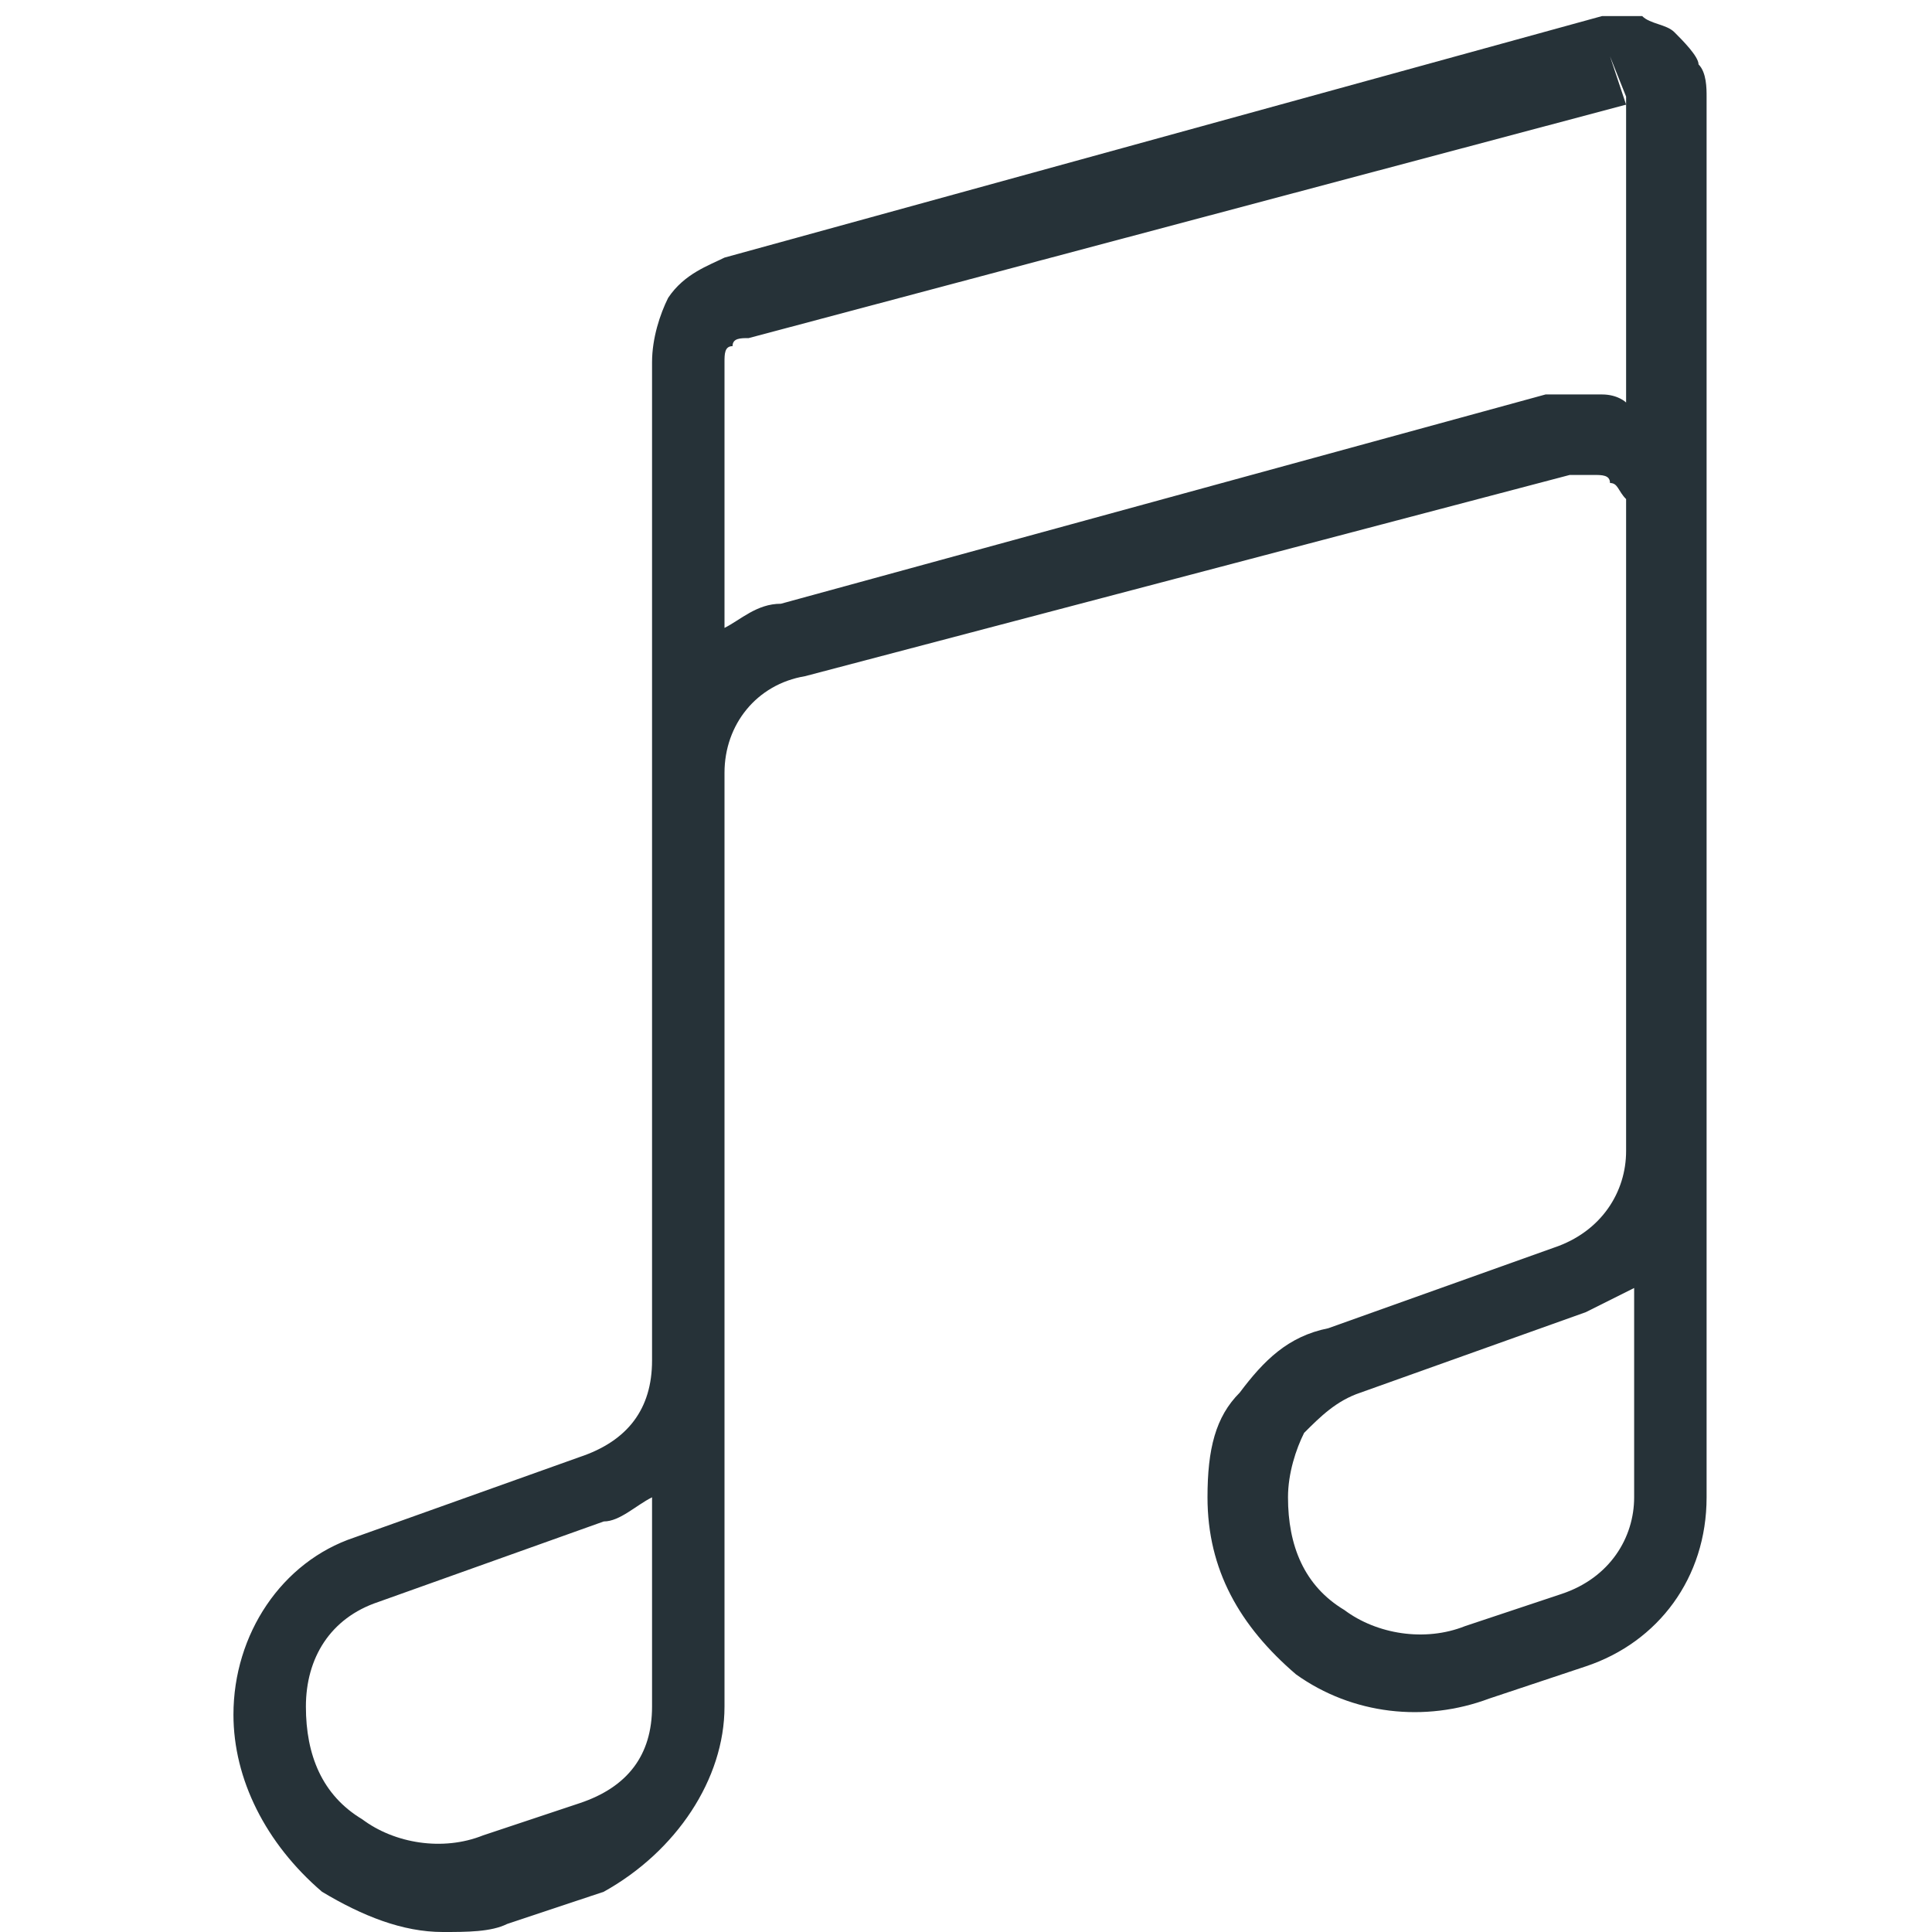
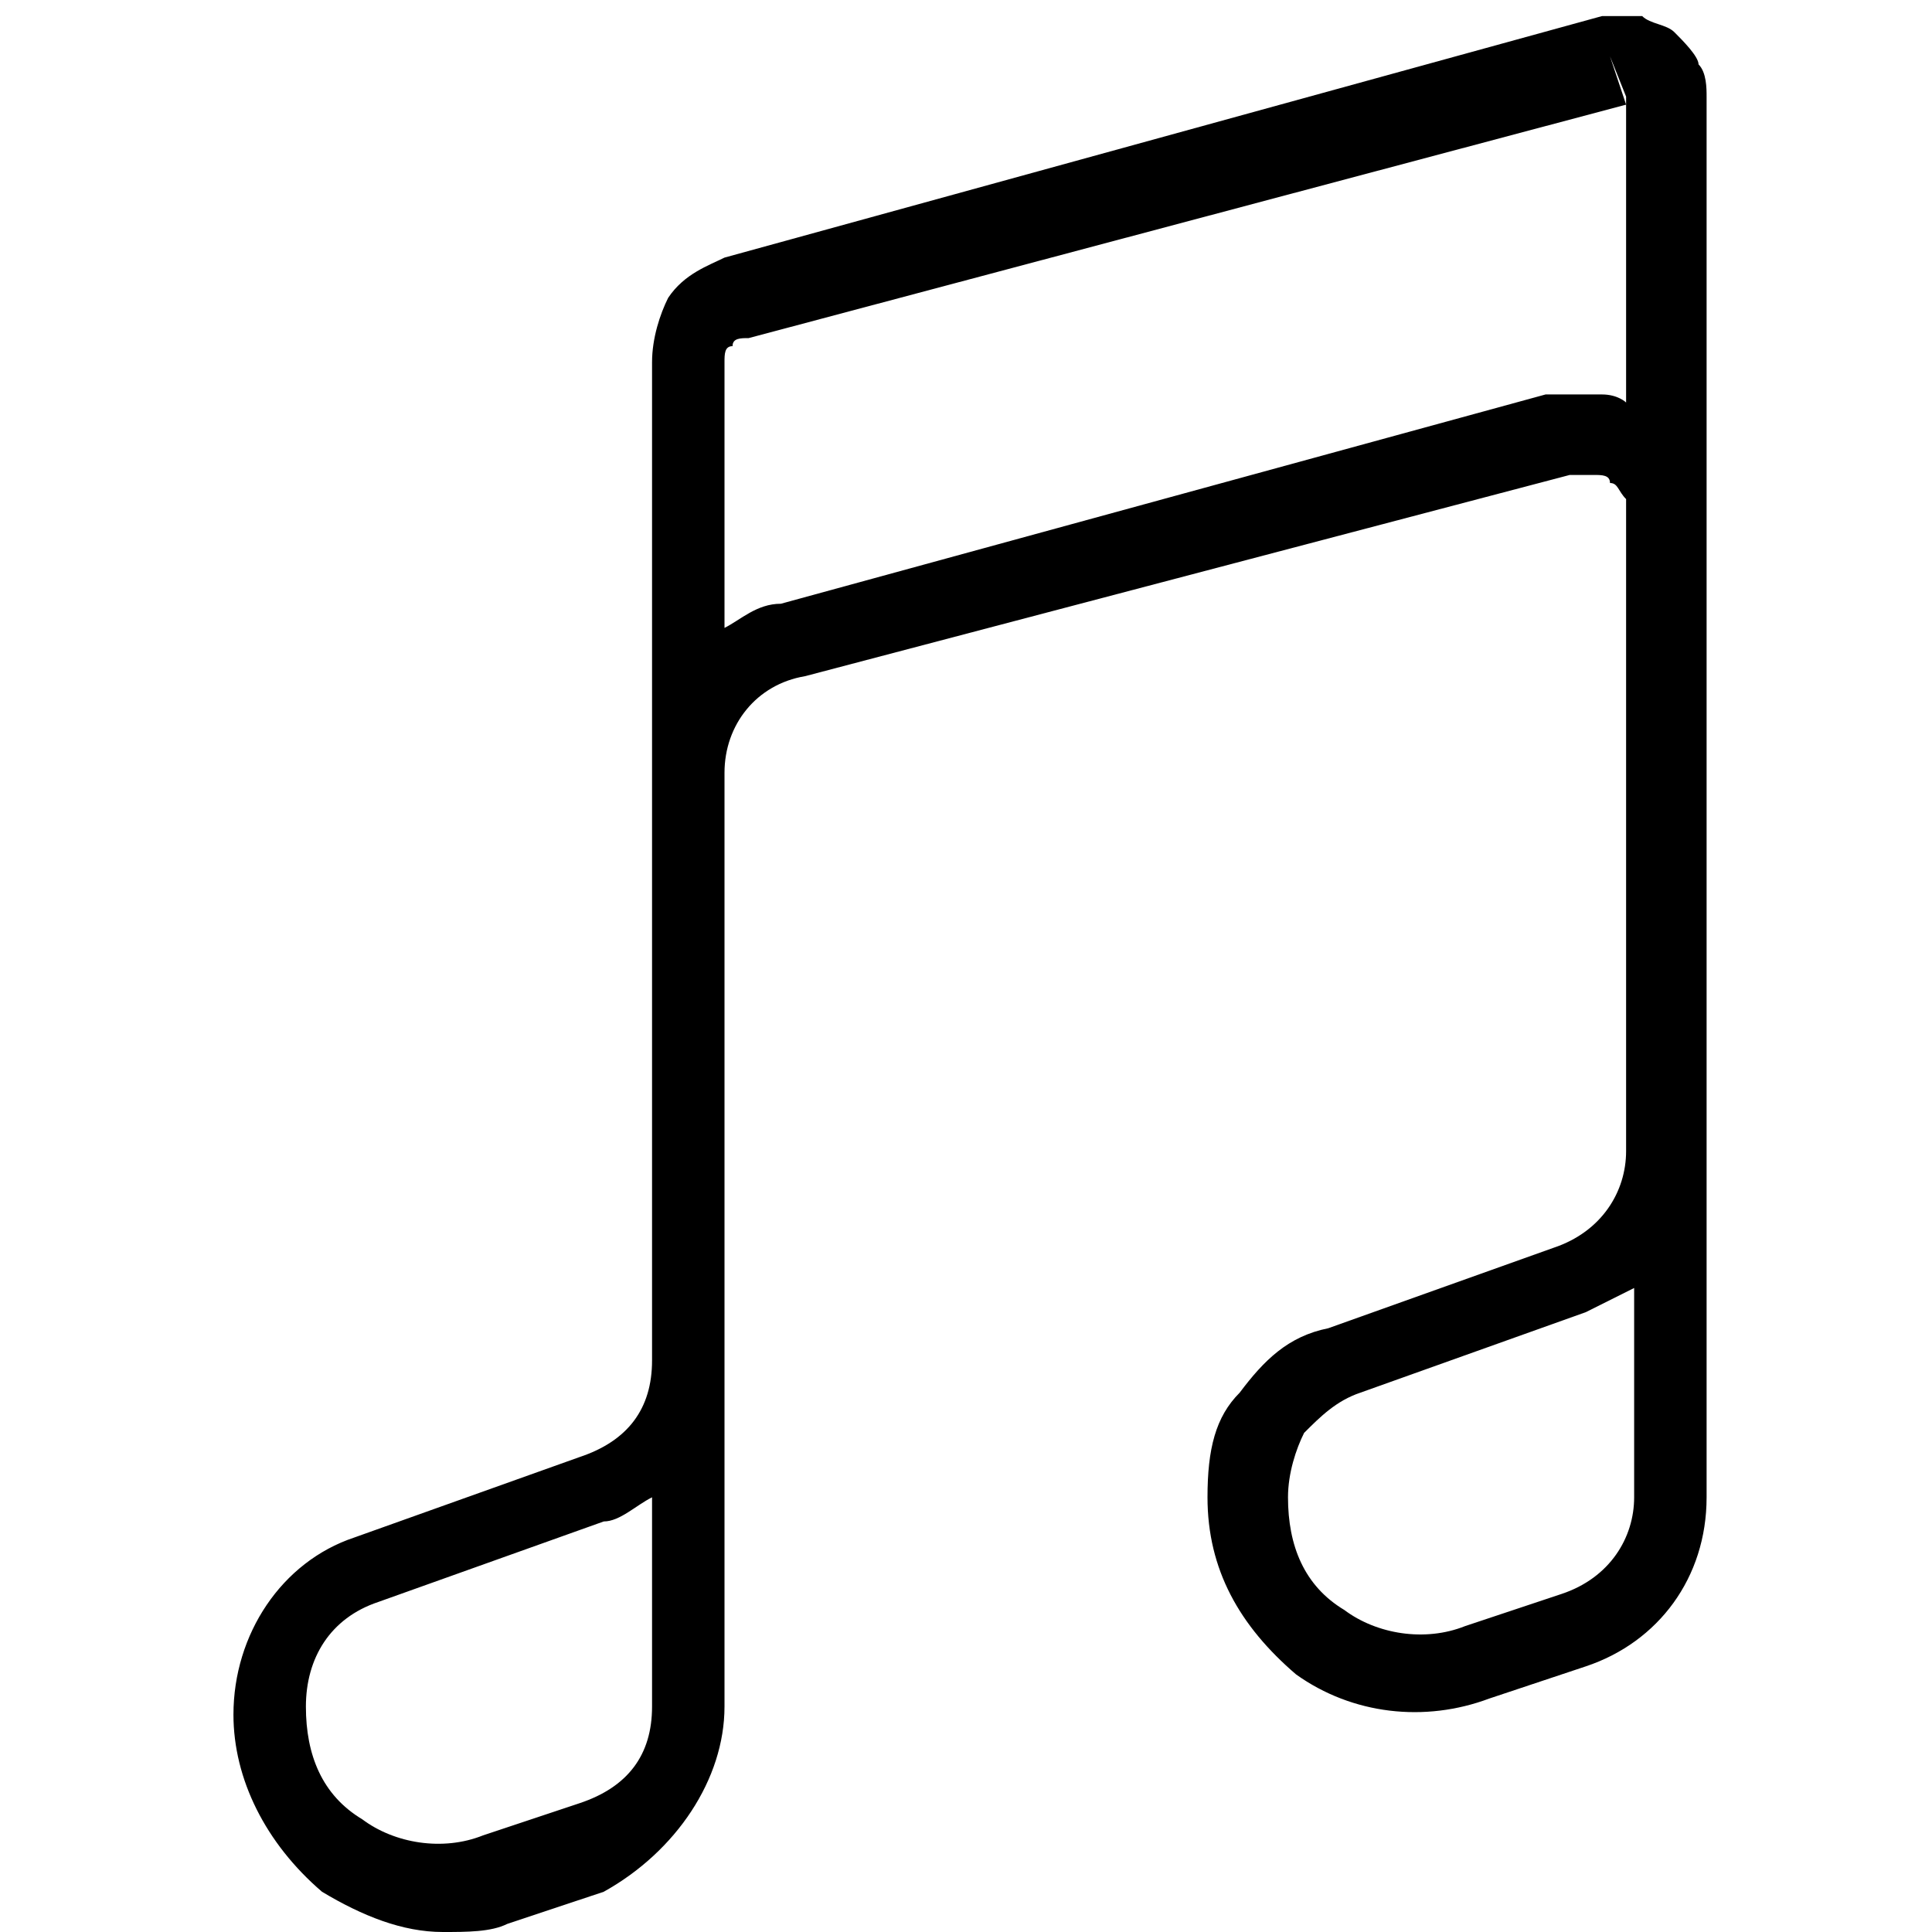
<svg xmlns="http://www.w3.org/2000/svg" viewBox="0 0 24 24" style="enable-background:new 0 0 24 24" xml:space="preserve">
-   <path d="M21.1.8c0-.1-.2-.3-.3-.4-.1-.1-.3-.1-.4-.2h-.5L9 3.2c-.2.1-.5.2-.7.5-.1.2-.2.5-.2.8v12.4c0 .6-.3 1-.9 1.2l-2.8 1c-.9.3-1.5 1.2-1.5 2.2 0 .8.4 1.6 1.1 2.2.5.3 1 .5 1.5.5.3 0 .6 0 .8-.1l1.2-.4C8.4 23 9 22.1 9 21.2V9.6c0-.6.4-1.1 1-1.2l9.5-2.5h.3c.1 0 .2 0 .2.1.1 0 .1.1.2.2v8.1c0 .5-.3 1-.9 1.2l-2.8 1c-.5.1-.8.4-1.1.8-.3.3-.4.7-.4 1.3 0 .9.4 1.6 1.1 2.2.7.5 1.6.6 2.4.3l1.2-.4c.9-.3 1.5-1.1 1.5-2.1V1.2c0-.1 0-.3-.1-.4zm-13 20.4c0 .6-.3 1-.9 1.2l-1.2.4c-.5.2-1.1.1-1.5-.2-.5-.3-.7-.8-.7-1.4 0-.6.3-1.1.9-1.3l2.8-1c.2 0 .4-.2.6-.3v2.6zm12.2-2.6c0 .5-.3 1-.9 1.2l-1.2.4c-.5.2-1.1.1-1.5-.2-.5-.3-.7-.8-.7-1.4 0-.3.1-.6.2-.8.2-.2.4-.4.7-.5l2.8-1 .6-.3v2.6zm-.4-13.7h-.7L9.7 7.5c-.3 0-.5.2-.7.3V4.5c0-.1 0-.2.1-.2 0-.1.1-.1.2-.1l10.9-2.9-.2-.6.2.5V5s-.1-.1-.3-.1z" style="fill:#263238" />
+   <path d="M21.1.8c0-.1-.2-.3-.3-.4-.1-.1-.3-.1-.4-.2h-.5L9 3.2c-.2.1-.5.2-.7.5-.1.2-.2.5-.2.8v12.4c0 .6-.3 1-.9 1.2l-2.8 1c-.9.3-1.5 1.2-1.5 2.2 0 .8.4 1.6 1.1 2.2.5.3 1 .5 1.5.5.3 0 .6 0 .8-.1l1.2-.4C8.4 23 9 22.1 9 21.2V9.6c0-.6.4-1.1 1-1.2l9.5-2.5h.3c.1 0 .2 0 .2.1.1 0 .1.1.2.2v8.1c0 .5-.3 1-.9 1.2l-2.8 1c-.5.1-.8.4-1.1.8-.3.3-.4.7-.4 1.3 0 .9.4 1.6 1.1 2.2.7.5 1.6.6 2.4.3l1.2-.4c.9-.3 1.5-1.1 1.5-2.1V1.2c0-.1 0-.3-.1-.4zm-13 20.4c0 .6-.3 1-.9 1.2l-1.2.4c-.5.2-1.1.1-1.5-.2-.5-.3-.7-.8-.7-1.4 0-.6.3-1.1.9-1.3l2.8-1c.2 0 .4-.2.6-.3v2.6zm12.2-2.6c0 .5-.3 1-.9 1.2l-1.2.4c-.5.2-1.1.1-1.5-.2-.5-.3-.7-.8-.7-1.4 0-.3.1-.6.2-.8.2-.2.4-.4.7-.5l2.8-1 .6-.3v2.6zm-.4-13.7h-.7L9.7 7.5c-.3 0-.5.2-.7.3V4.5c0-.1 0-.2.1-.2 0-.1.1-.1.2-.1l10.9-2.9-.2-.6.2.5V5s-.1-.1-.3-.1z" />
</svg>
